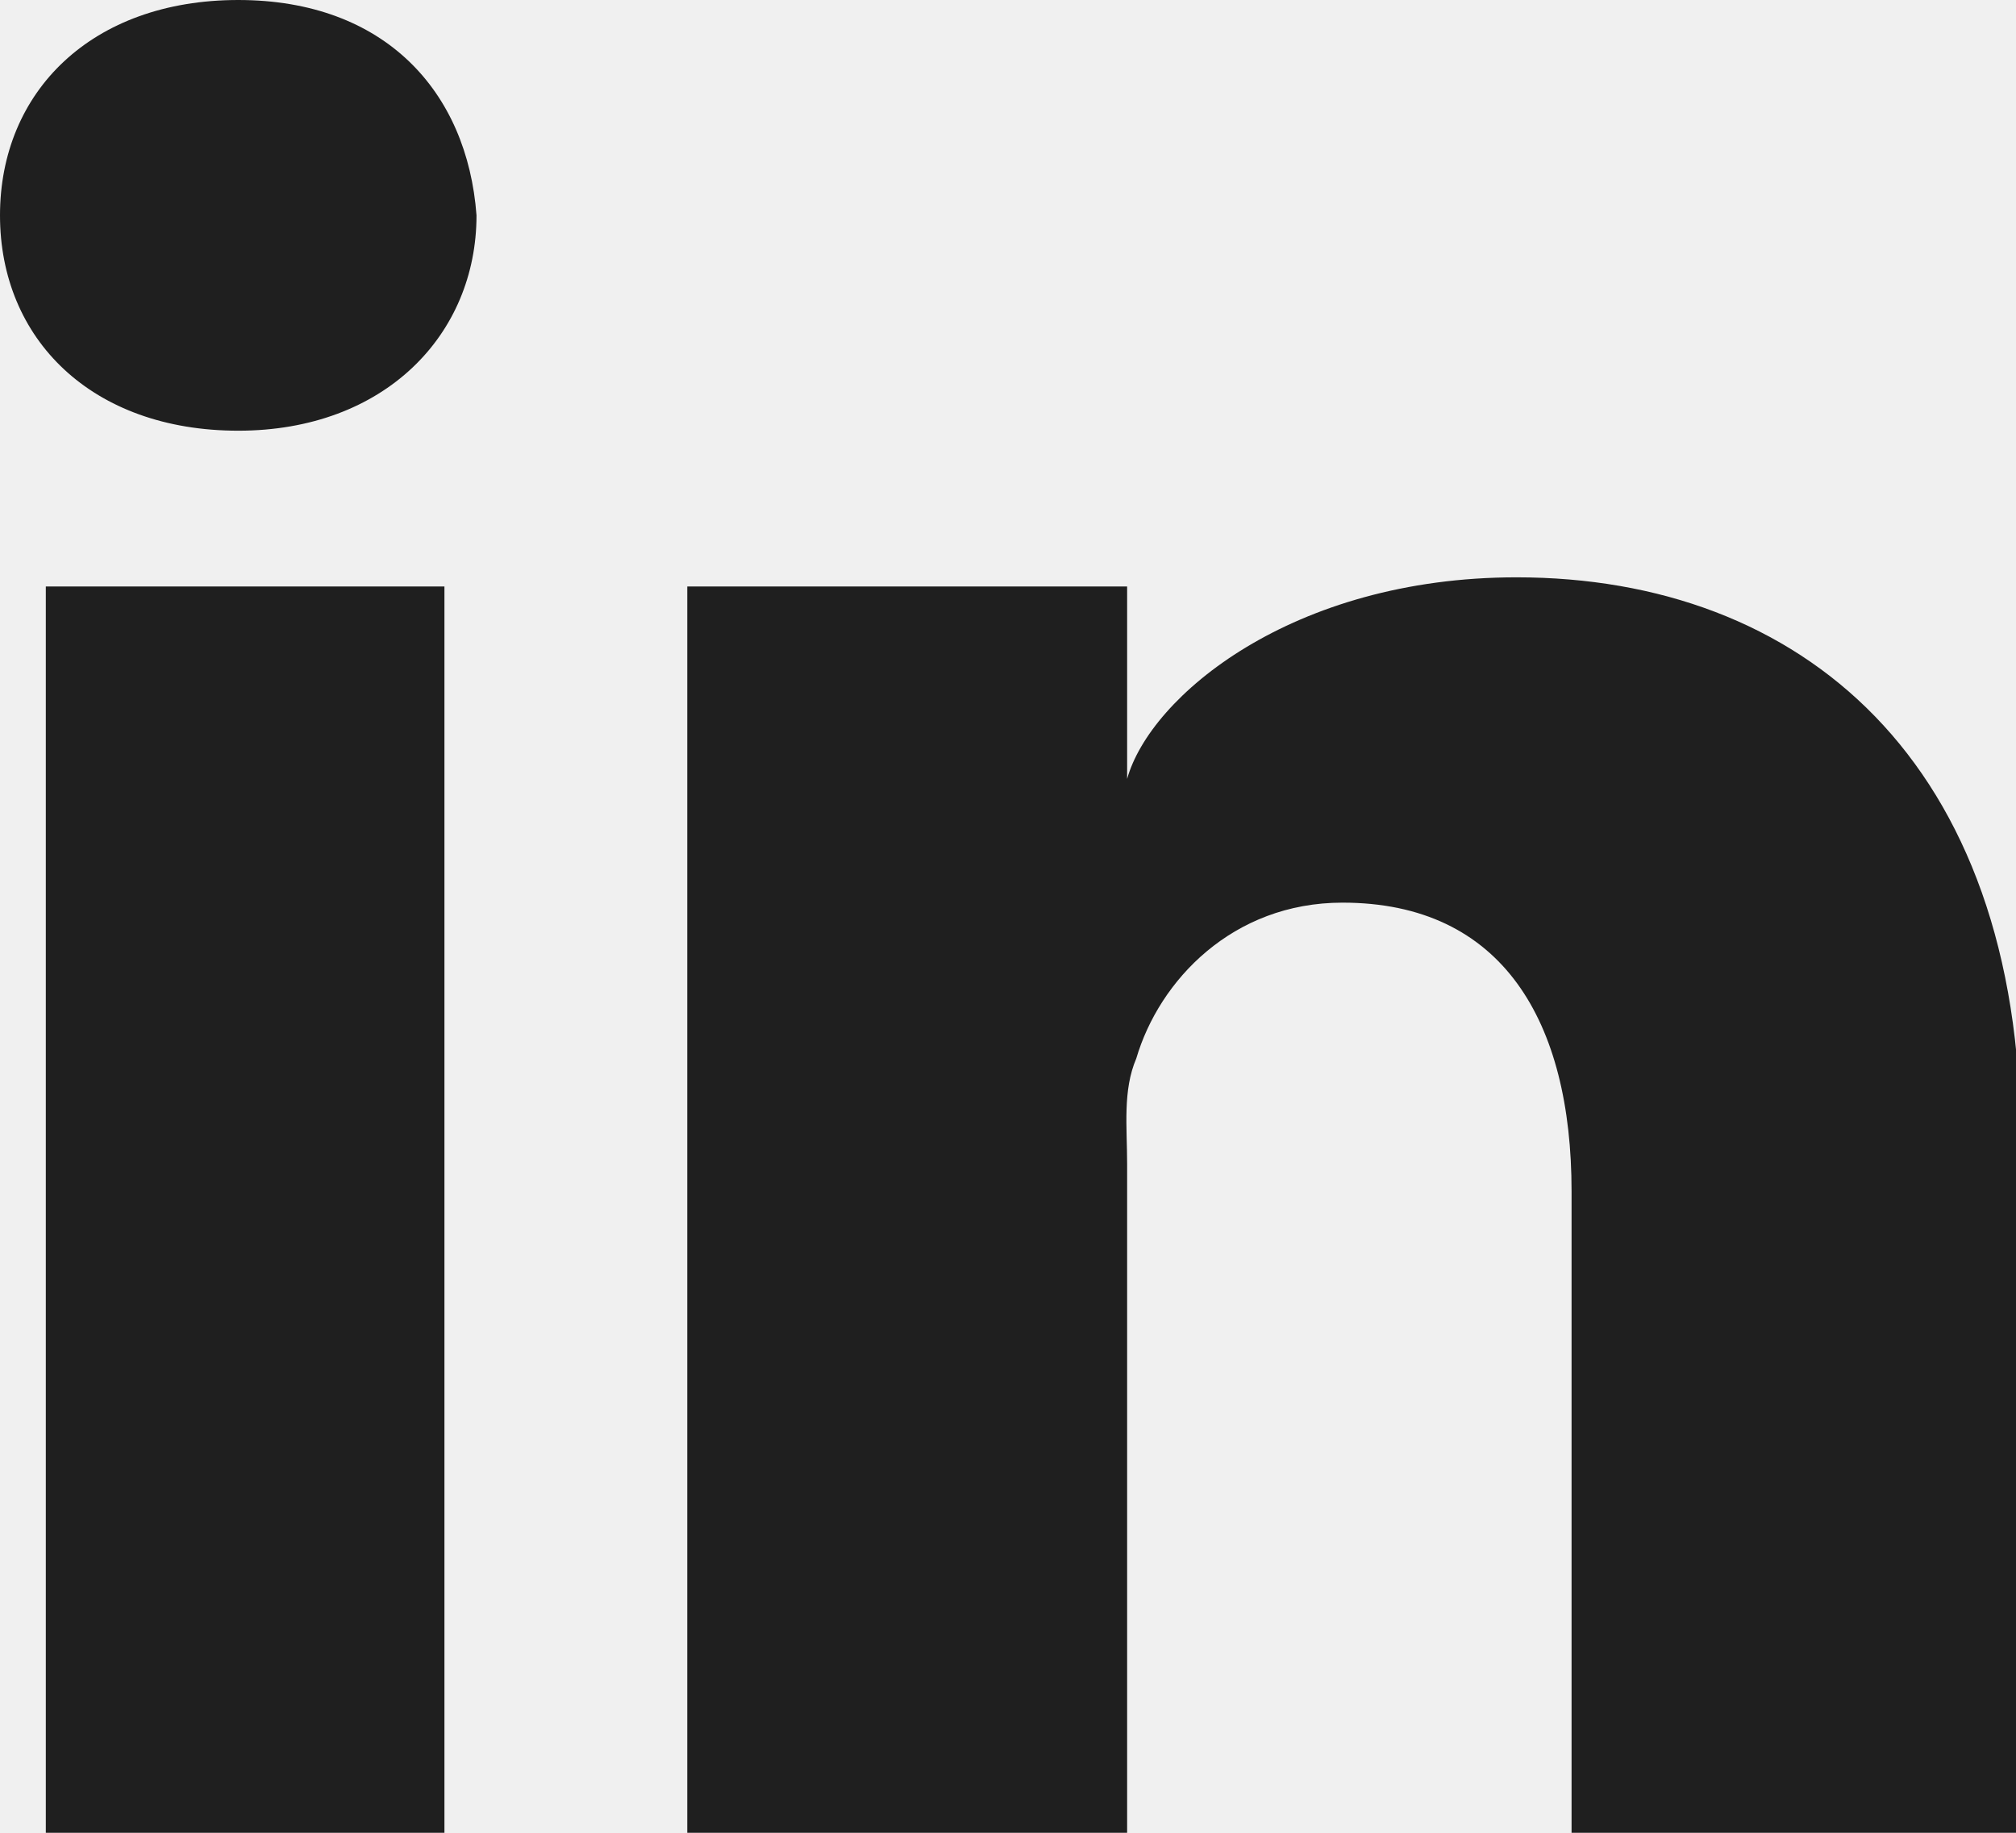
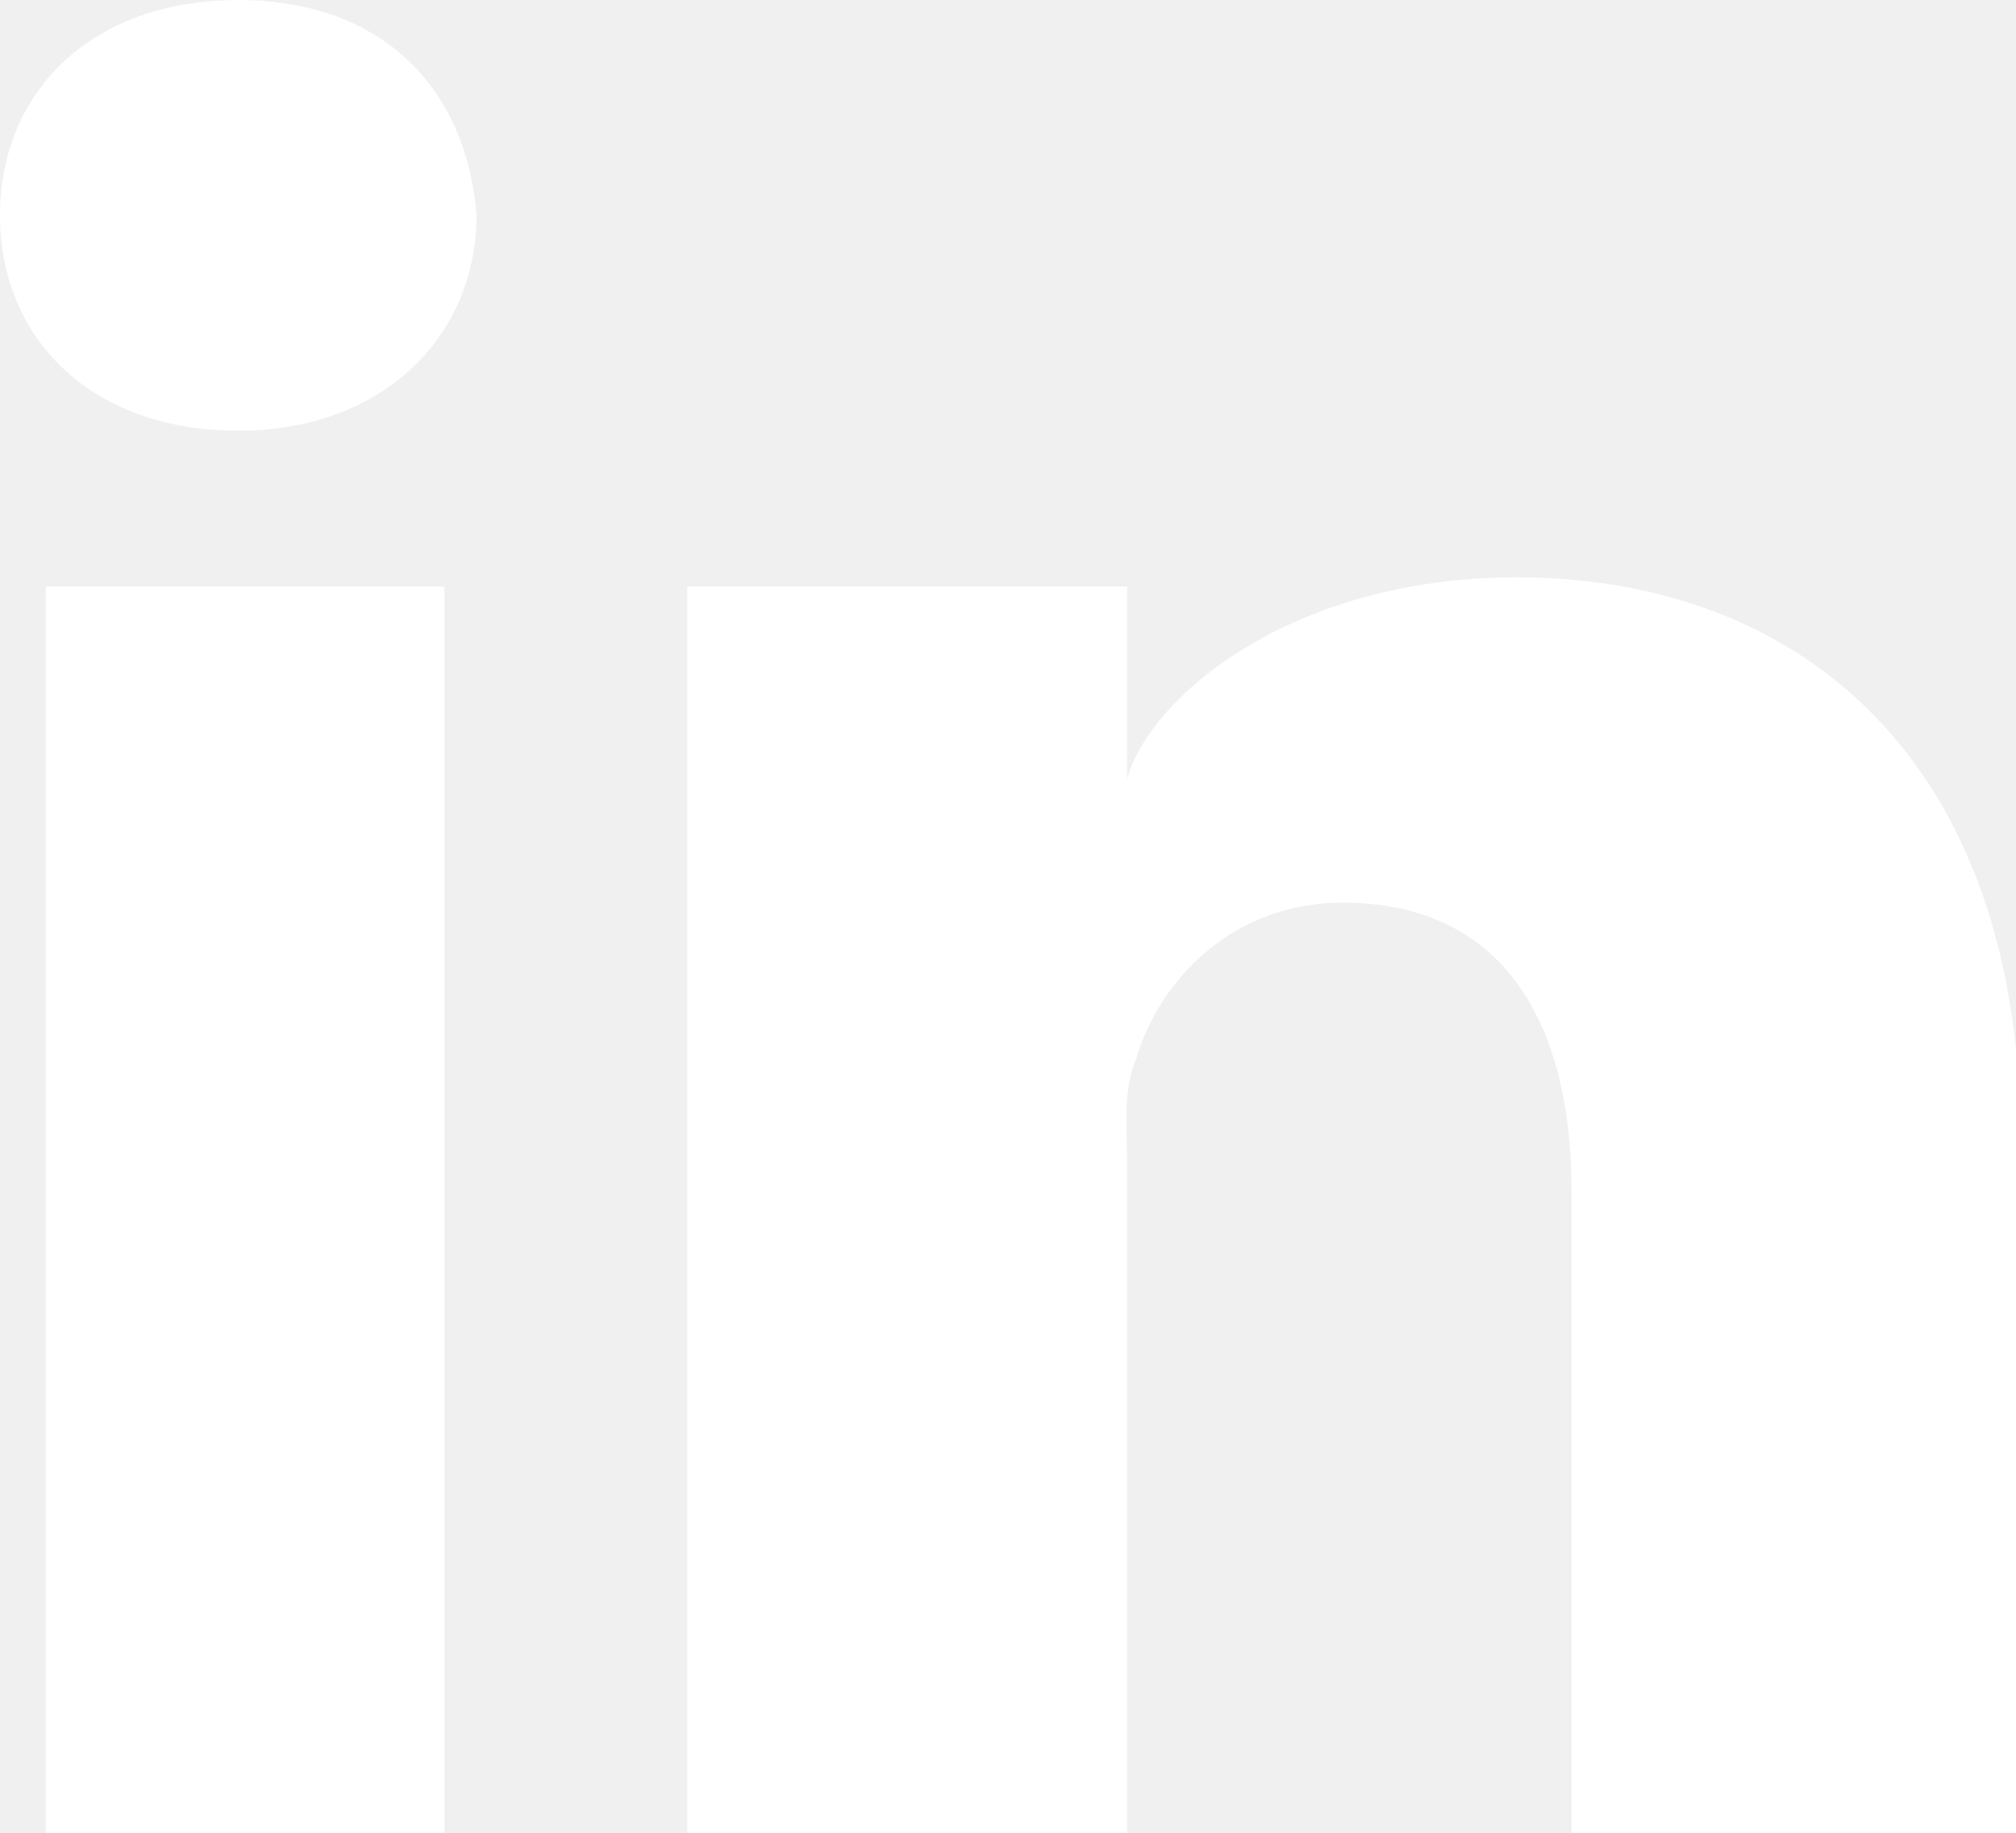
- <svg xmlns="http://www.w3.org/2000/svg" viewBox="0 0 44 40">
-   <style>.i{fill:rgba(0,0,0,0.87)}@media(prefers-color-scheme:dark){.i{fill:#fff}}</style>
+ <svg xmlns="http://www.w3.org/2000/svg" viewBox="0 0 44 40" fill="#fff">
  <path d="M44 40h-9.7V26c0-3.7-1.5-6.3-5-6.3-2.4 0-4 1.7-4.5 3.4-.3.7-.2 1.5-.2 2.3V40H15V12.8h9.6V17c.5-1.8 3.6-4.4 8.5-4.4 6.2 0 11 4 11 12.3v15zM5.2 9.4C2 9.4 0 7.4 0 4.7S2 0 5.2 0s5 2 5.2 4.7c0 2.6-2 4.7-5.2 4.7zm-4 3.4h8.5V40H1V12.8z" class="i" />
</svg>
